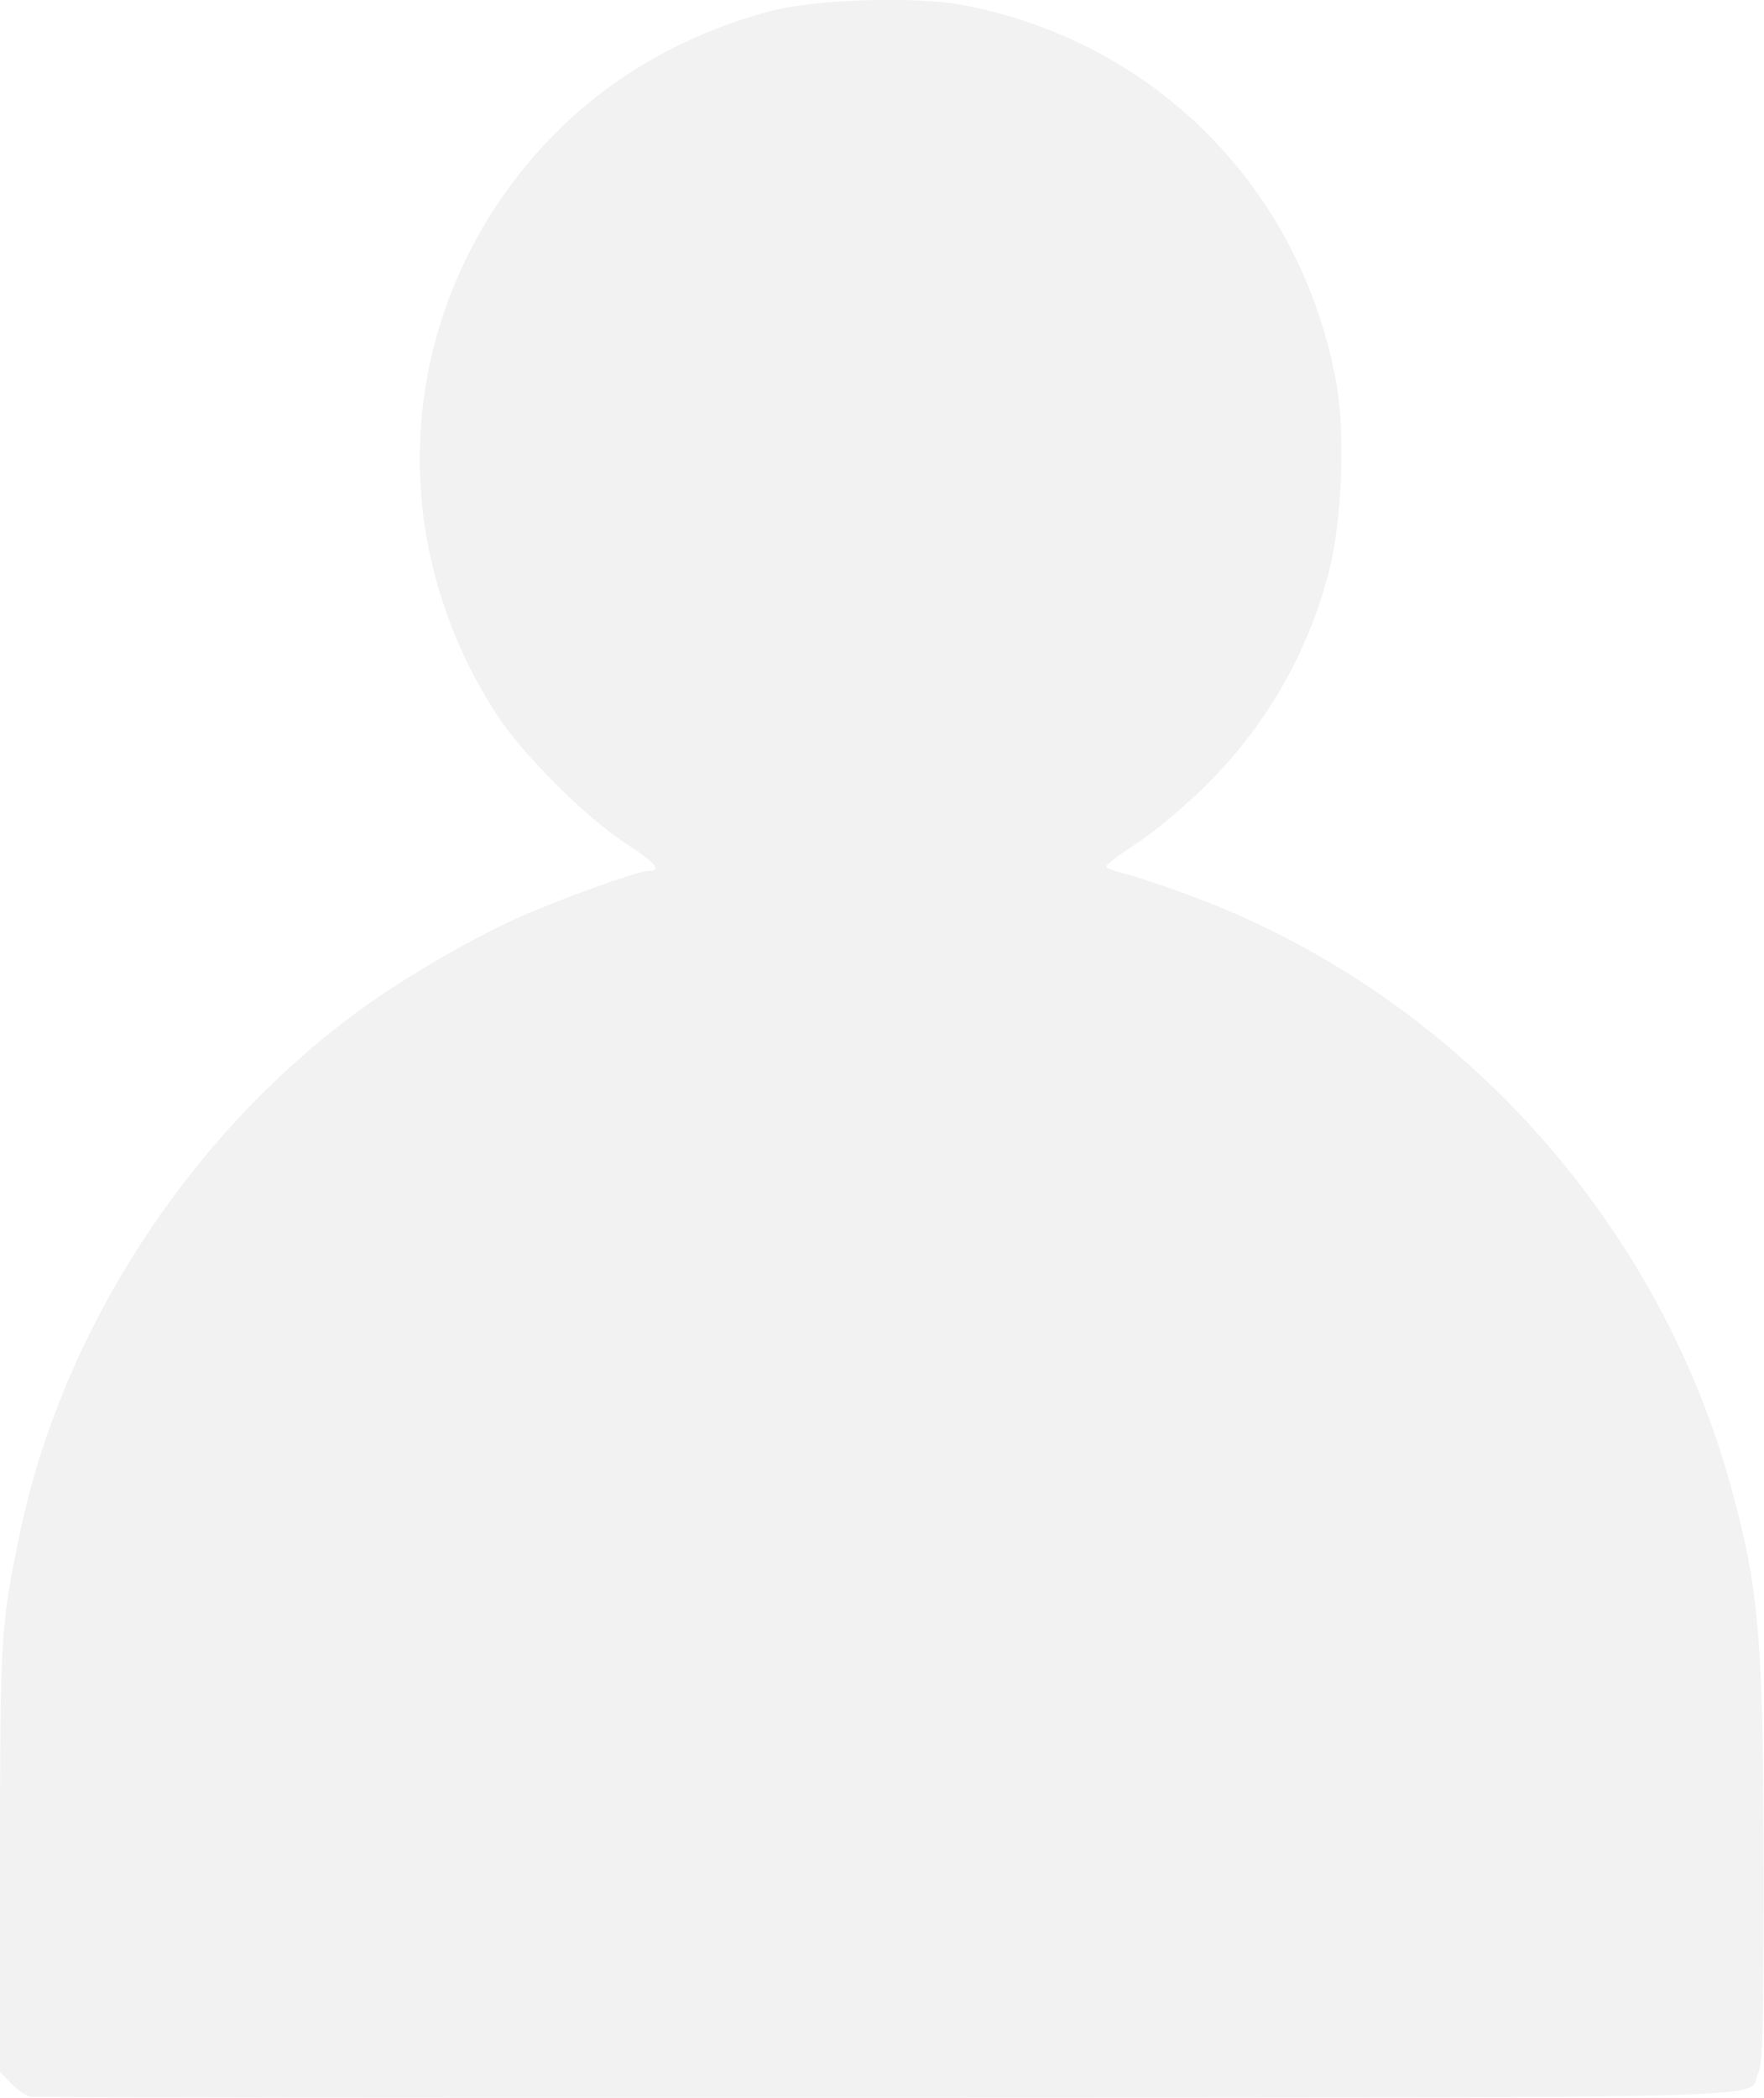
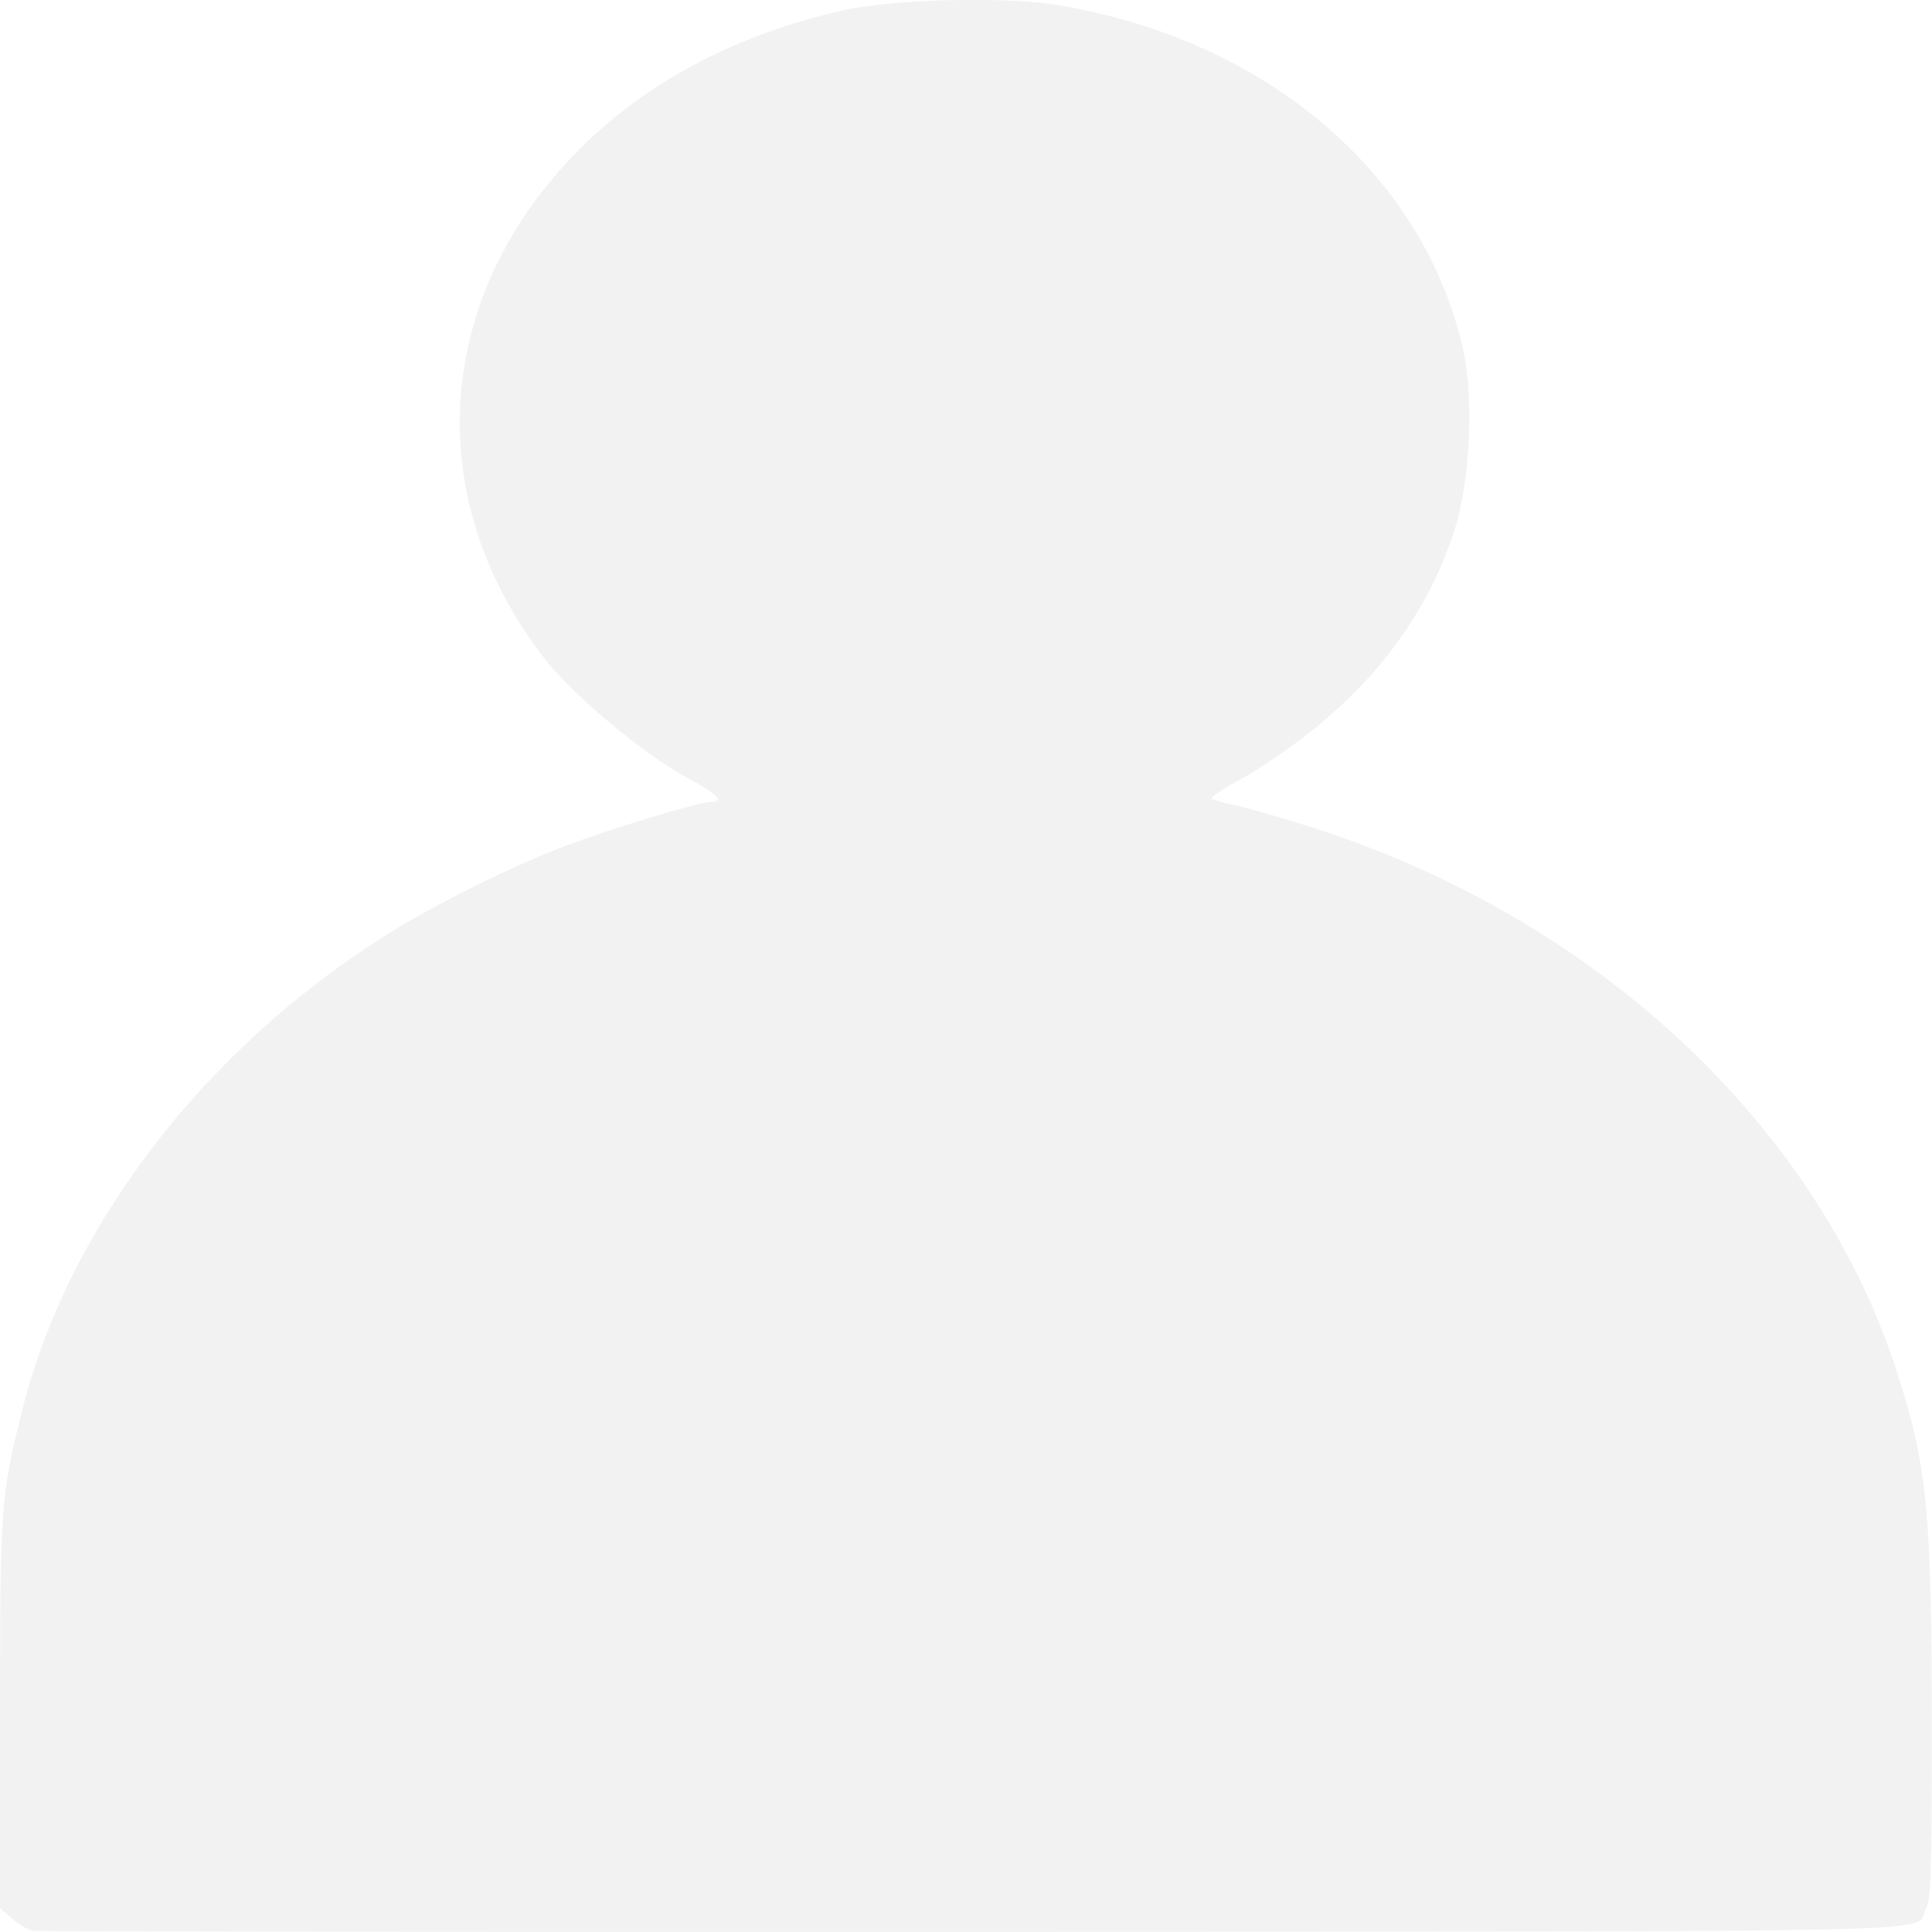
- <svg xmlns="http://www.w3.org/2000/svg" width="4.449mm" height="5.292mm" viewBox="0 0 4.449 5.292" version="1.1" id="svg1" xml:space="preserve">
+ <svg xmlns="http://www.w3.org/2000/svg" width="5.292mm" height="5.292mm" viewBox="0 0 5.292 5.292" version="1.1" id="svg1" xml:space="preserve">
  <defs id="defs1" />
-   <g id="layer1" transform="matrix(0.1511904,0,0,0.1511904,-8.605479,-2.045675)">
+   <g id="layer1" transform="matrix(0.179835,0,0,0.1511904,-10.23588,-2.045675)">
    <path style="fill:#f2f2f2;stroke-width:0.242" d="m 57.423,48.51 c -0.074,-0.015 -0.218,-0.114 -0.32,-0.22 l -0.185,-0.193 5.32e-4,-3.534 c 5.57e-4,-3.741 0.011,-3.909 0.328,-5.44 0.697,-3.358 2.788,-6.603 5.595,-8.683 0.738,-0.547 1.876,-1.217 2.69,-1.585 0.707,-0.319 2.03,-0.795 2.211,-0.795 0.225,0 0.111,-0.137 -0.372,-0.449 -0.665,-0.429 -1.722,-1.481 -2.159,-2.15 -1.799,-2.755 -1.71,-6.221 0.228,-8.841 1.067,-1.443 2.549,-2.434 4.351,-2.909 0.731,-0.193 2.407,-0.244 3.183,-0.098 3.205,0.603 5.641,3.058 6.235,6.282 0.157,0.85 0.099,2.339 -0.123,3.189 -0.366,1.398 -1.092,2.633 -2.14,3.64 -0.349,0.335 -0.856,0.75 -1.127,0.921 -0.27,0.171 -0.469,0.331 -0.443,0.354 0.027,0.024 0.193,0.08 0.369,0.125 0.176,0.045 0.666,0.212 1.089,0.37 4.331,1.62 7.734,5.357 8.964,9.842 0.474,1.729 0.544,2.567 0.545,6.525 9.68e-4,2.592 -0.014,3.095 -0.095,3.267 -0.203,0.427 1.044,0.393 -14.537,0.401 -7.784,0.004 -14.214,-0.004 -14.288,-0.019 z" id="path9" />
  </g>
</svg>
